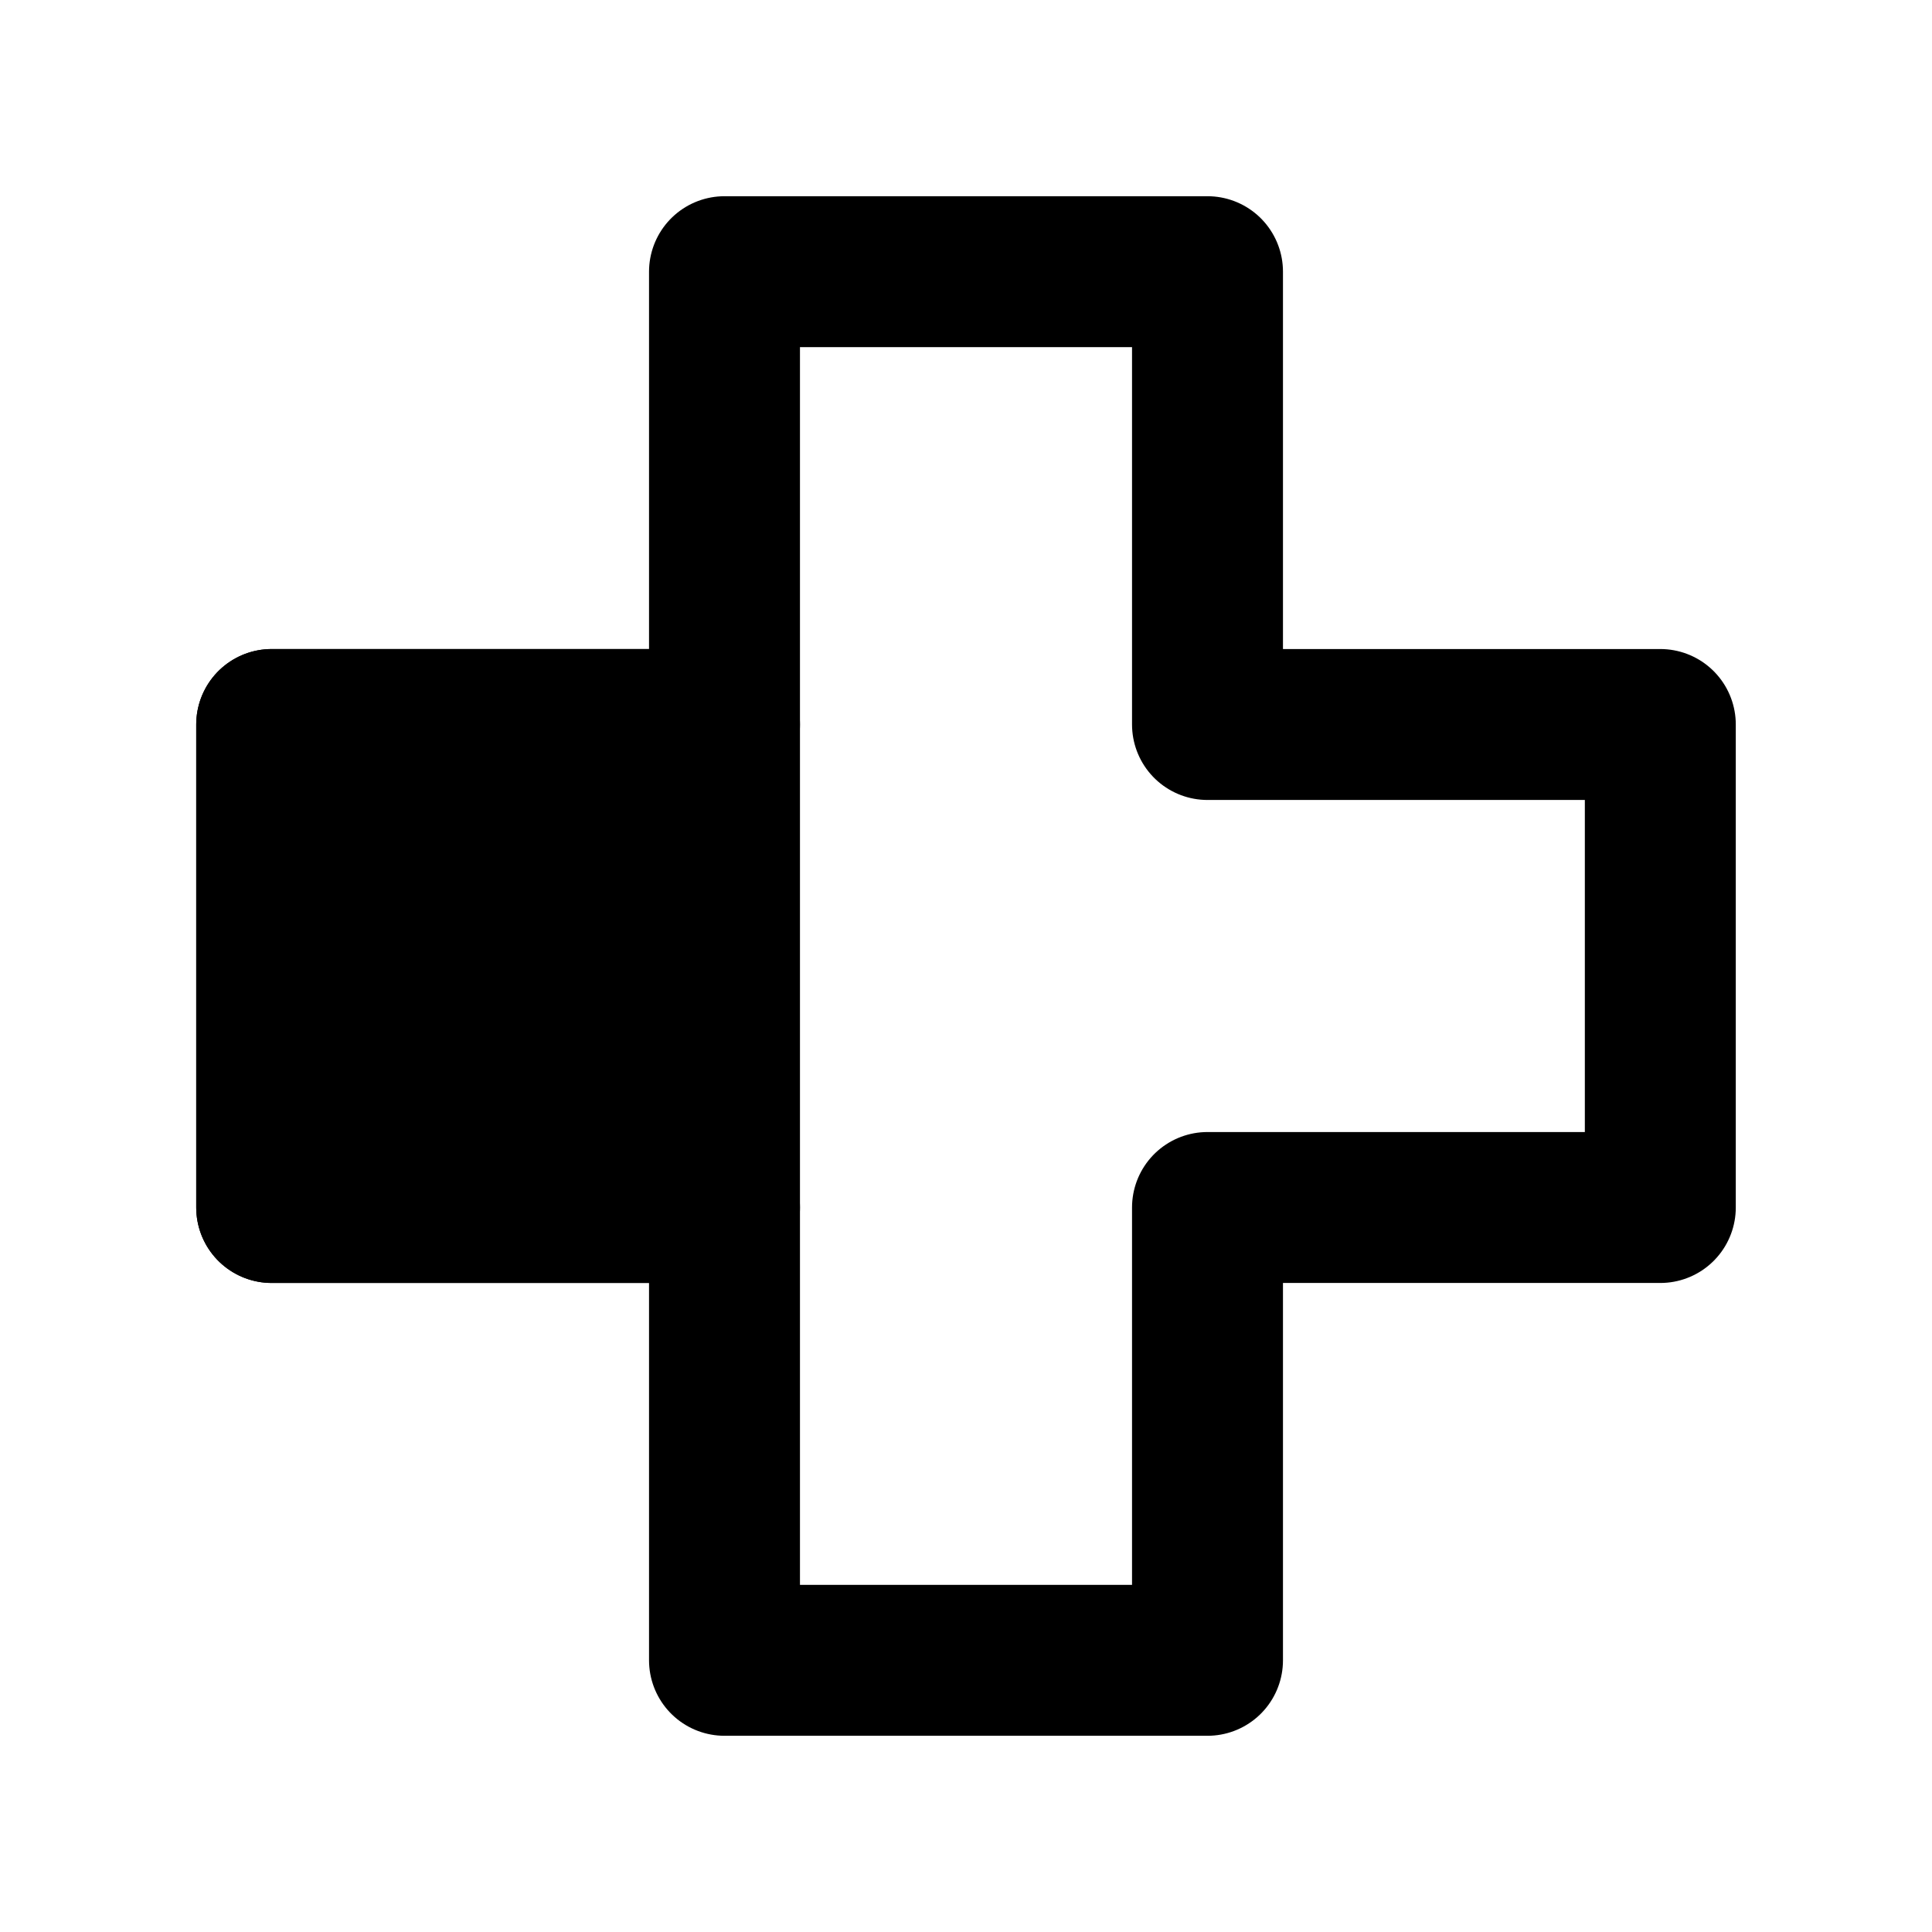
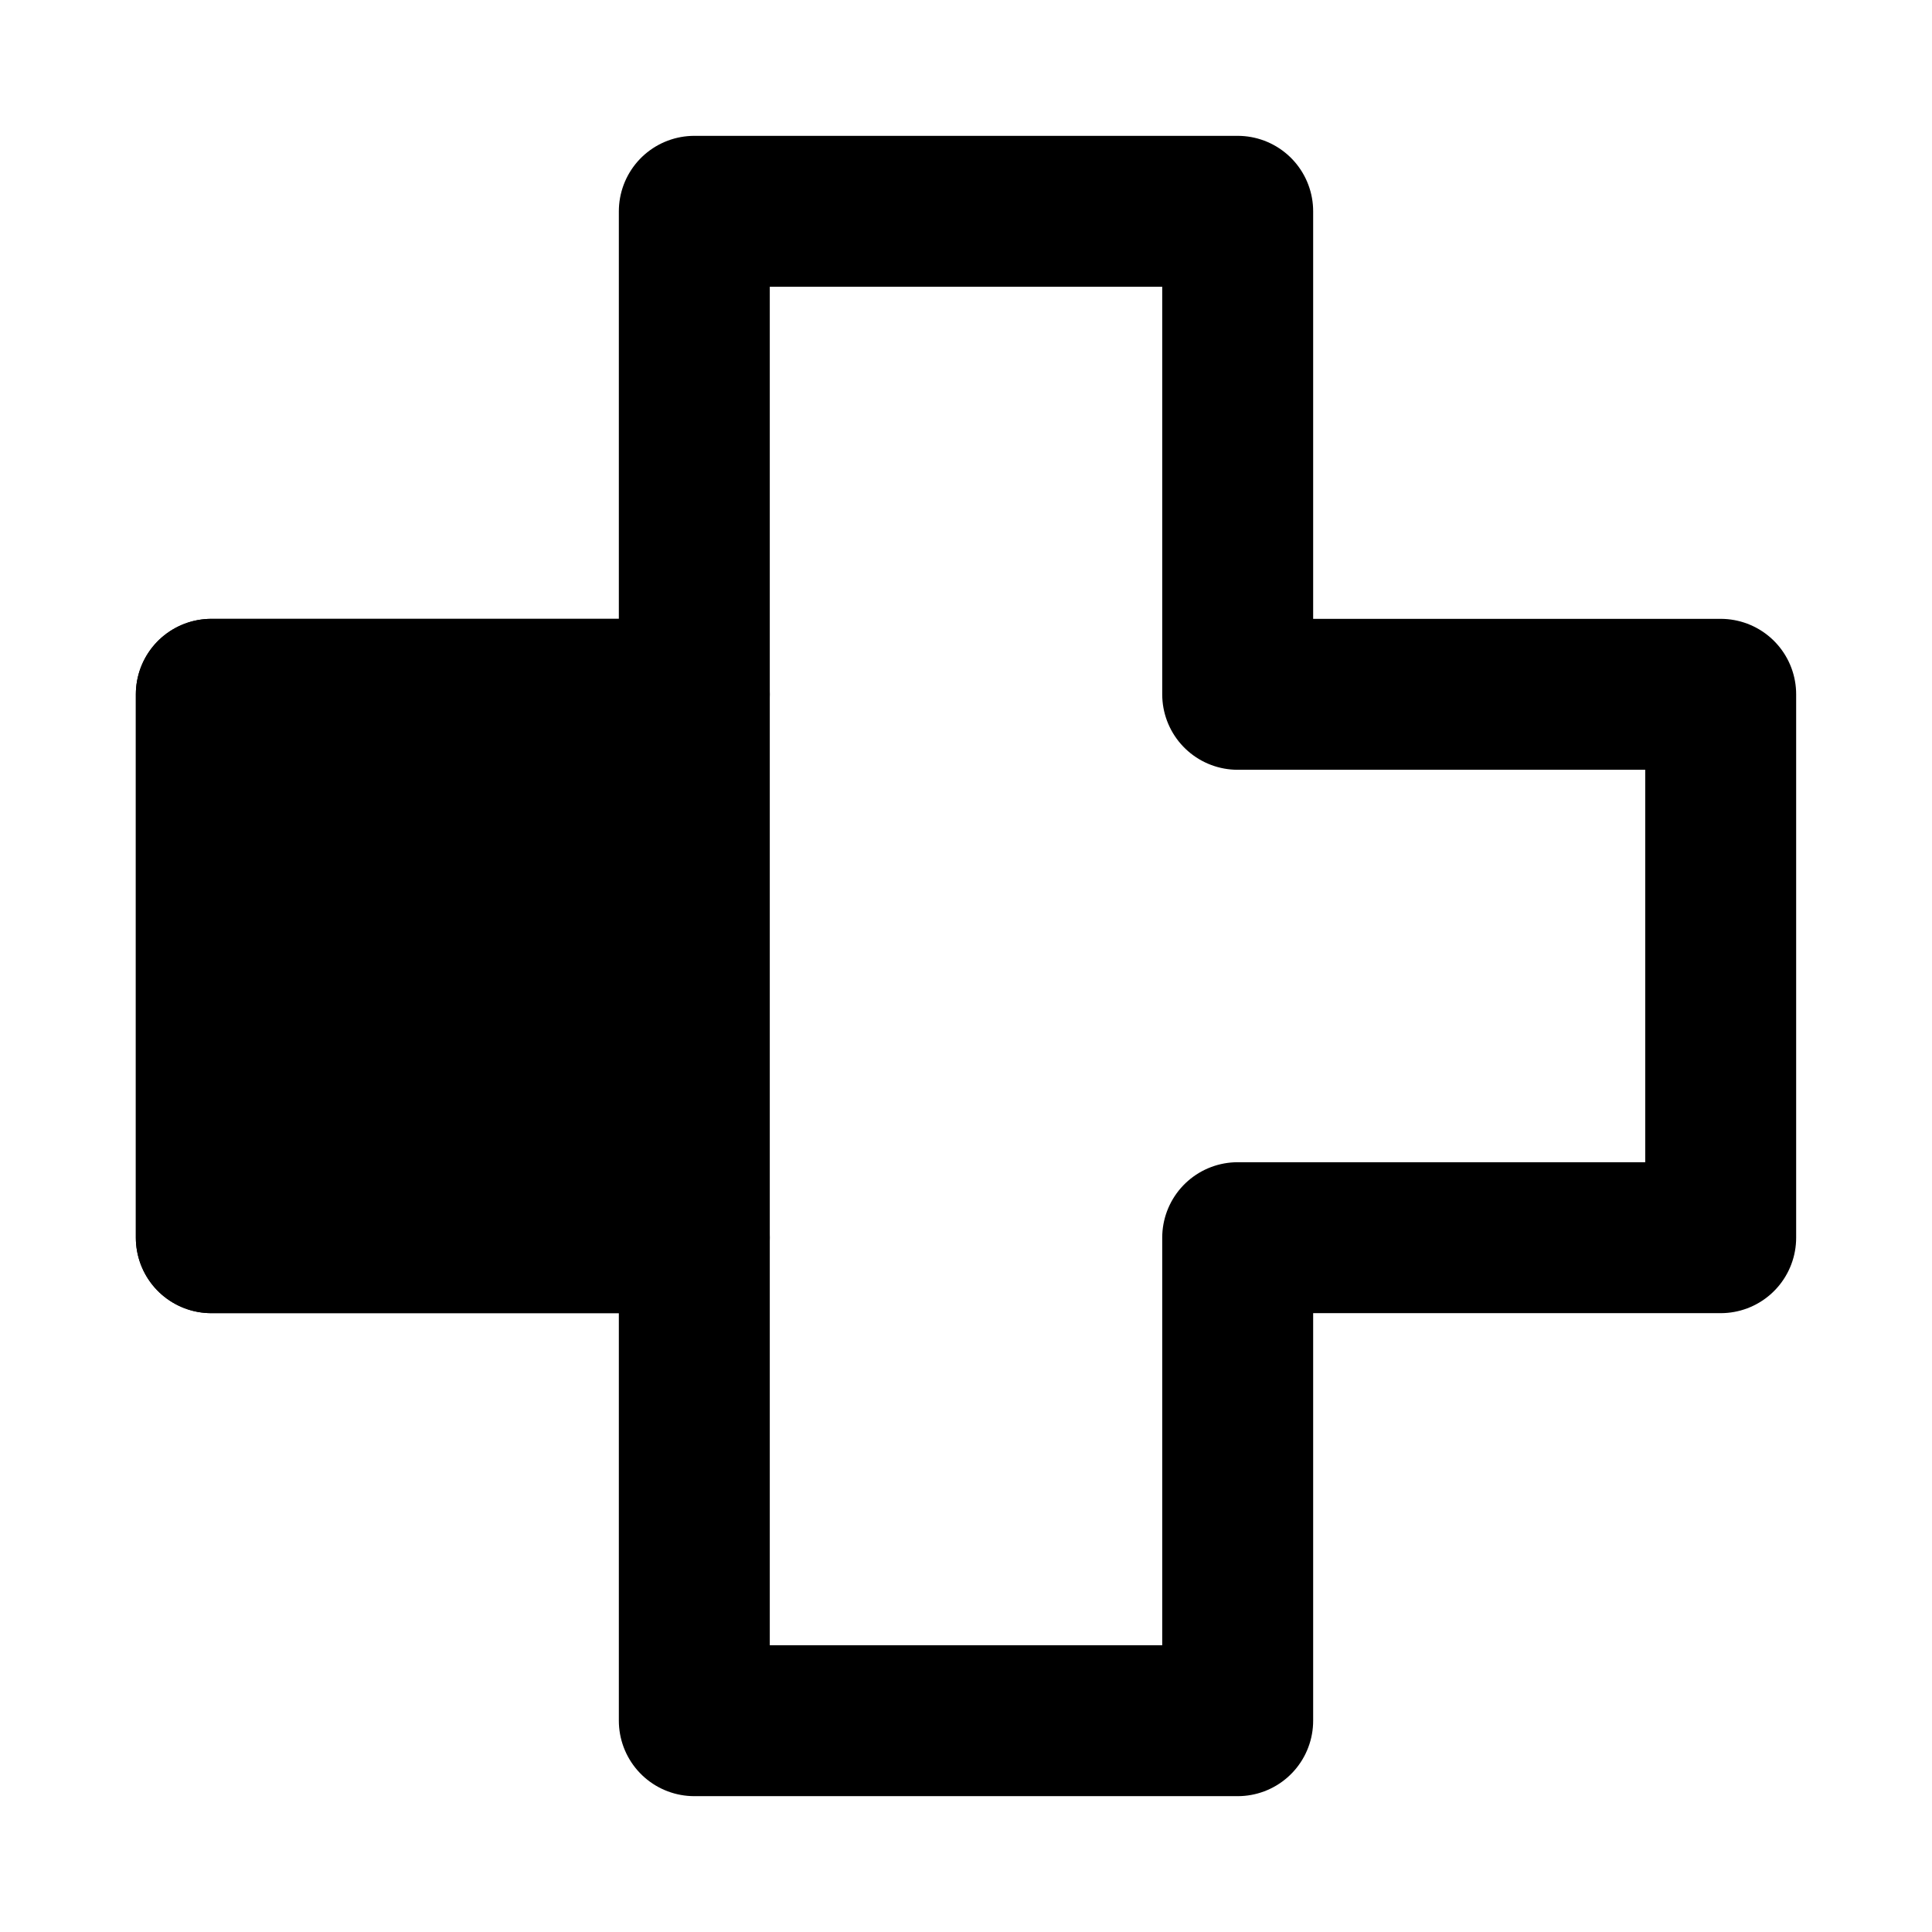
<svg xmlns="http://www.w3.org/2000/svg" viewBox="0 0 64 64" fill="none" stroke="currentColor" stroke-width="5" stroke-linecap="round" stroke-linejoin="round">
-   <path d="M24 9H40V24H55V40H40V55H24V40H9V24H24Z" />
-   <path fill="currentColor" d="M9 24H24V40H9Z" />
+   <path d="M23 7H41V23H57V41H41V57H23V41H7V23H23Z" />
+   <path fill="currentColor" d="M7 23H23V41H7Z" />
</svg>
